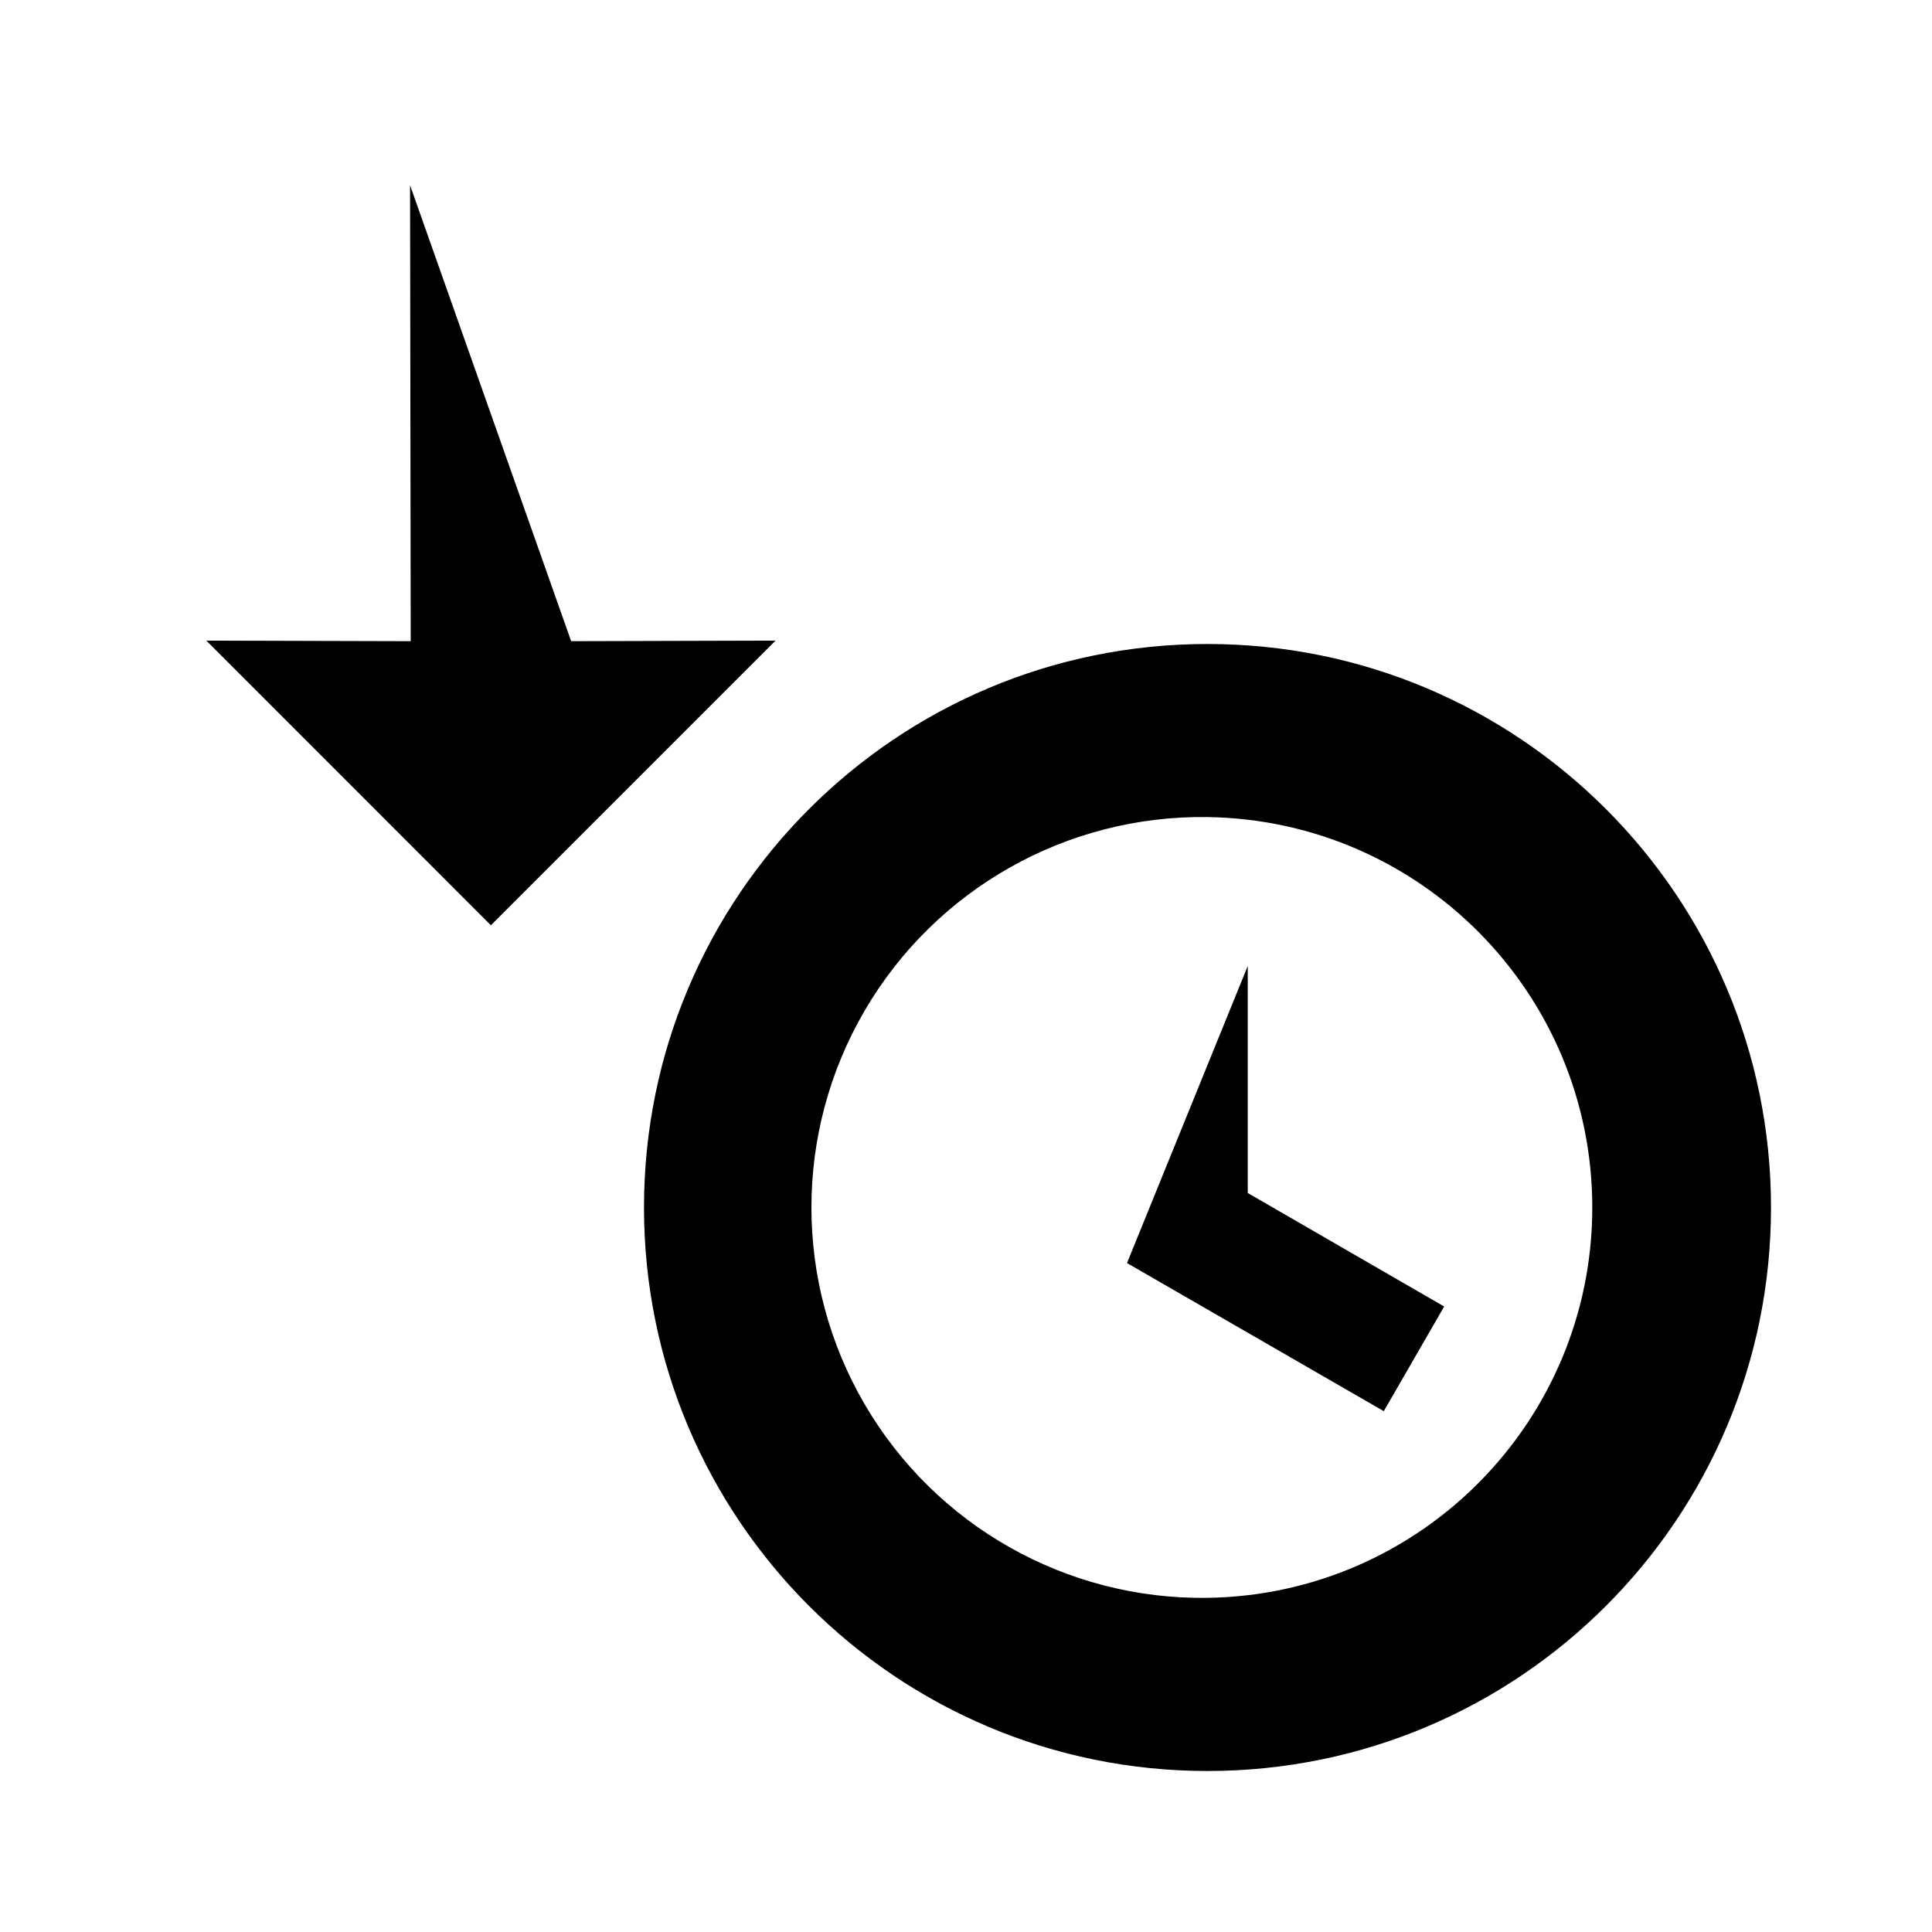
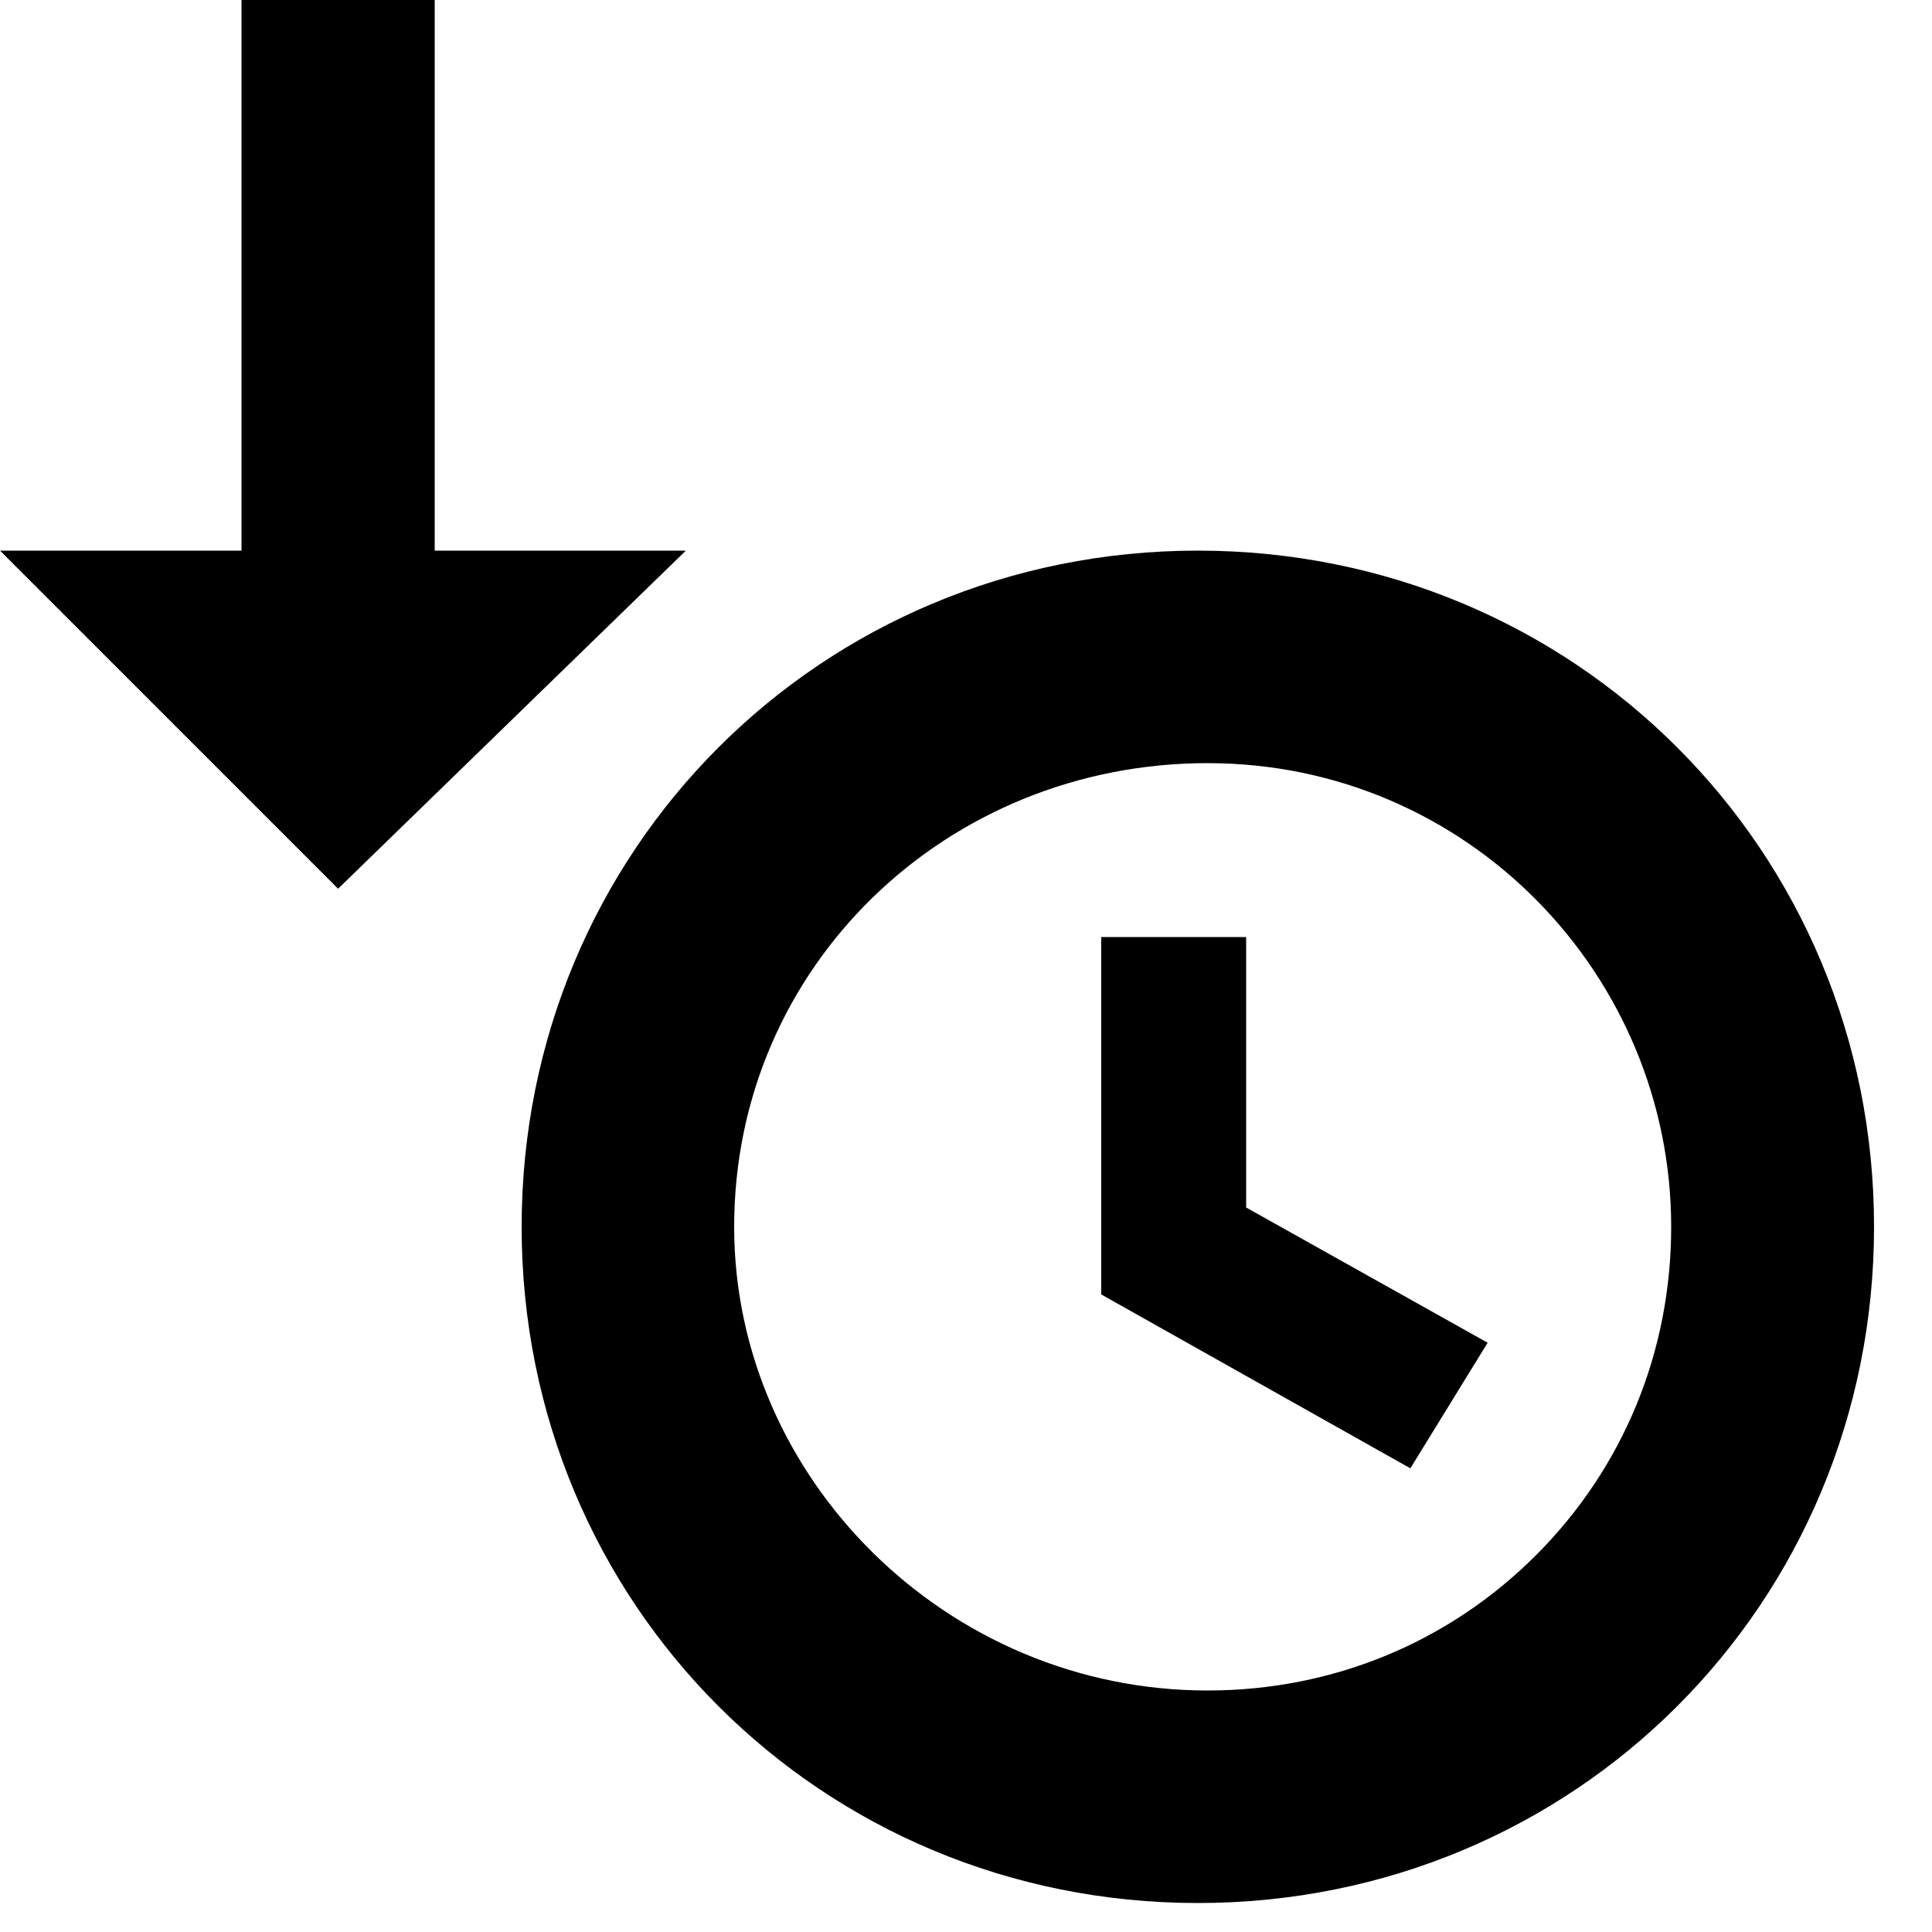
- <svg xmlns="http://www.w3.org/2000/svg" width="24" height="24">
-   <path fill-rule="evenodd" clip-rule="evenodd" d="M15 8a7 7 0 110 14 7 7 0 010-14zm0 2.15a4.85 4.85 0 10-.001 9.699A4.85 4.85 0 0015 10.15zm.5 1.85v2.82l2.44 1.41-.75 1.3L14 15.69 15.5 12zM5.094 2.301l2.001 5.664 2.539-.007-3.536 3.536-3.535-3.536 2.539.007-.008-5.664z" />
+ <svg xmlns="http://www.w3.org/2000/svg" width="20" height="20">
+   <path fill-rule="evenodd" clip-rule="evenodd" d="M12.4 5.7c-3.9 0-7 3.1-7 7s3.1 7 7 7 7-3.1 7-7-3.1-7-7-7zm3.5 10.4c-.9.9-2.1 1.4-3.4 1.4-2.7 0-4.9-2.2-4.9-4.8 0-2.7 2.2-4.8 4.9-4.8s4.8 2.2 4.8 4.8c0 1.3-.5 2.5-1.4 3.4z" />
+   <path fill-rule="evenodd" clip-rule="evenodd" d="M12.9 9.7v2.8l2.5 1.4-.8 1.3-3.2-1.8V9.7zM4.5 0v5.7h2.6L3.5 9.2 0 5.7h2.5V0z" />
</svg>
